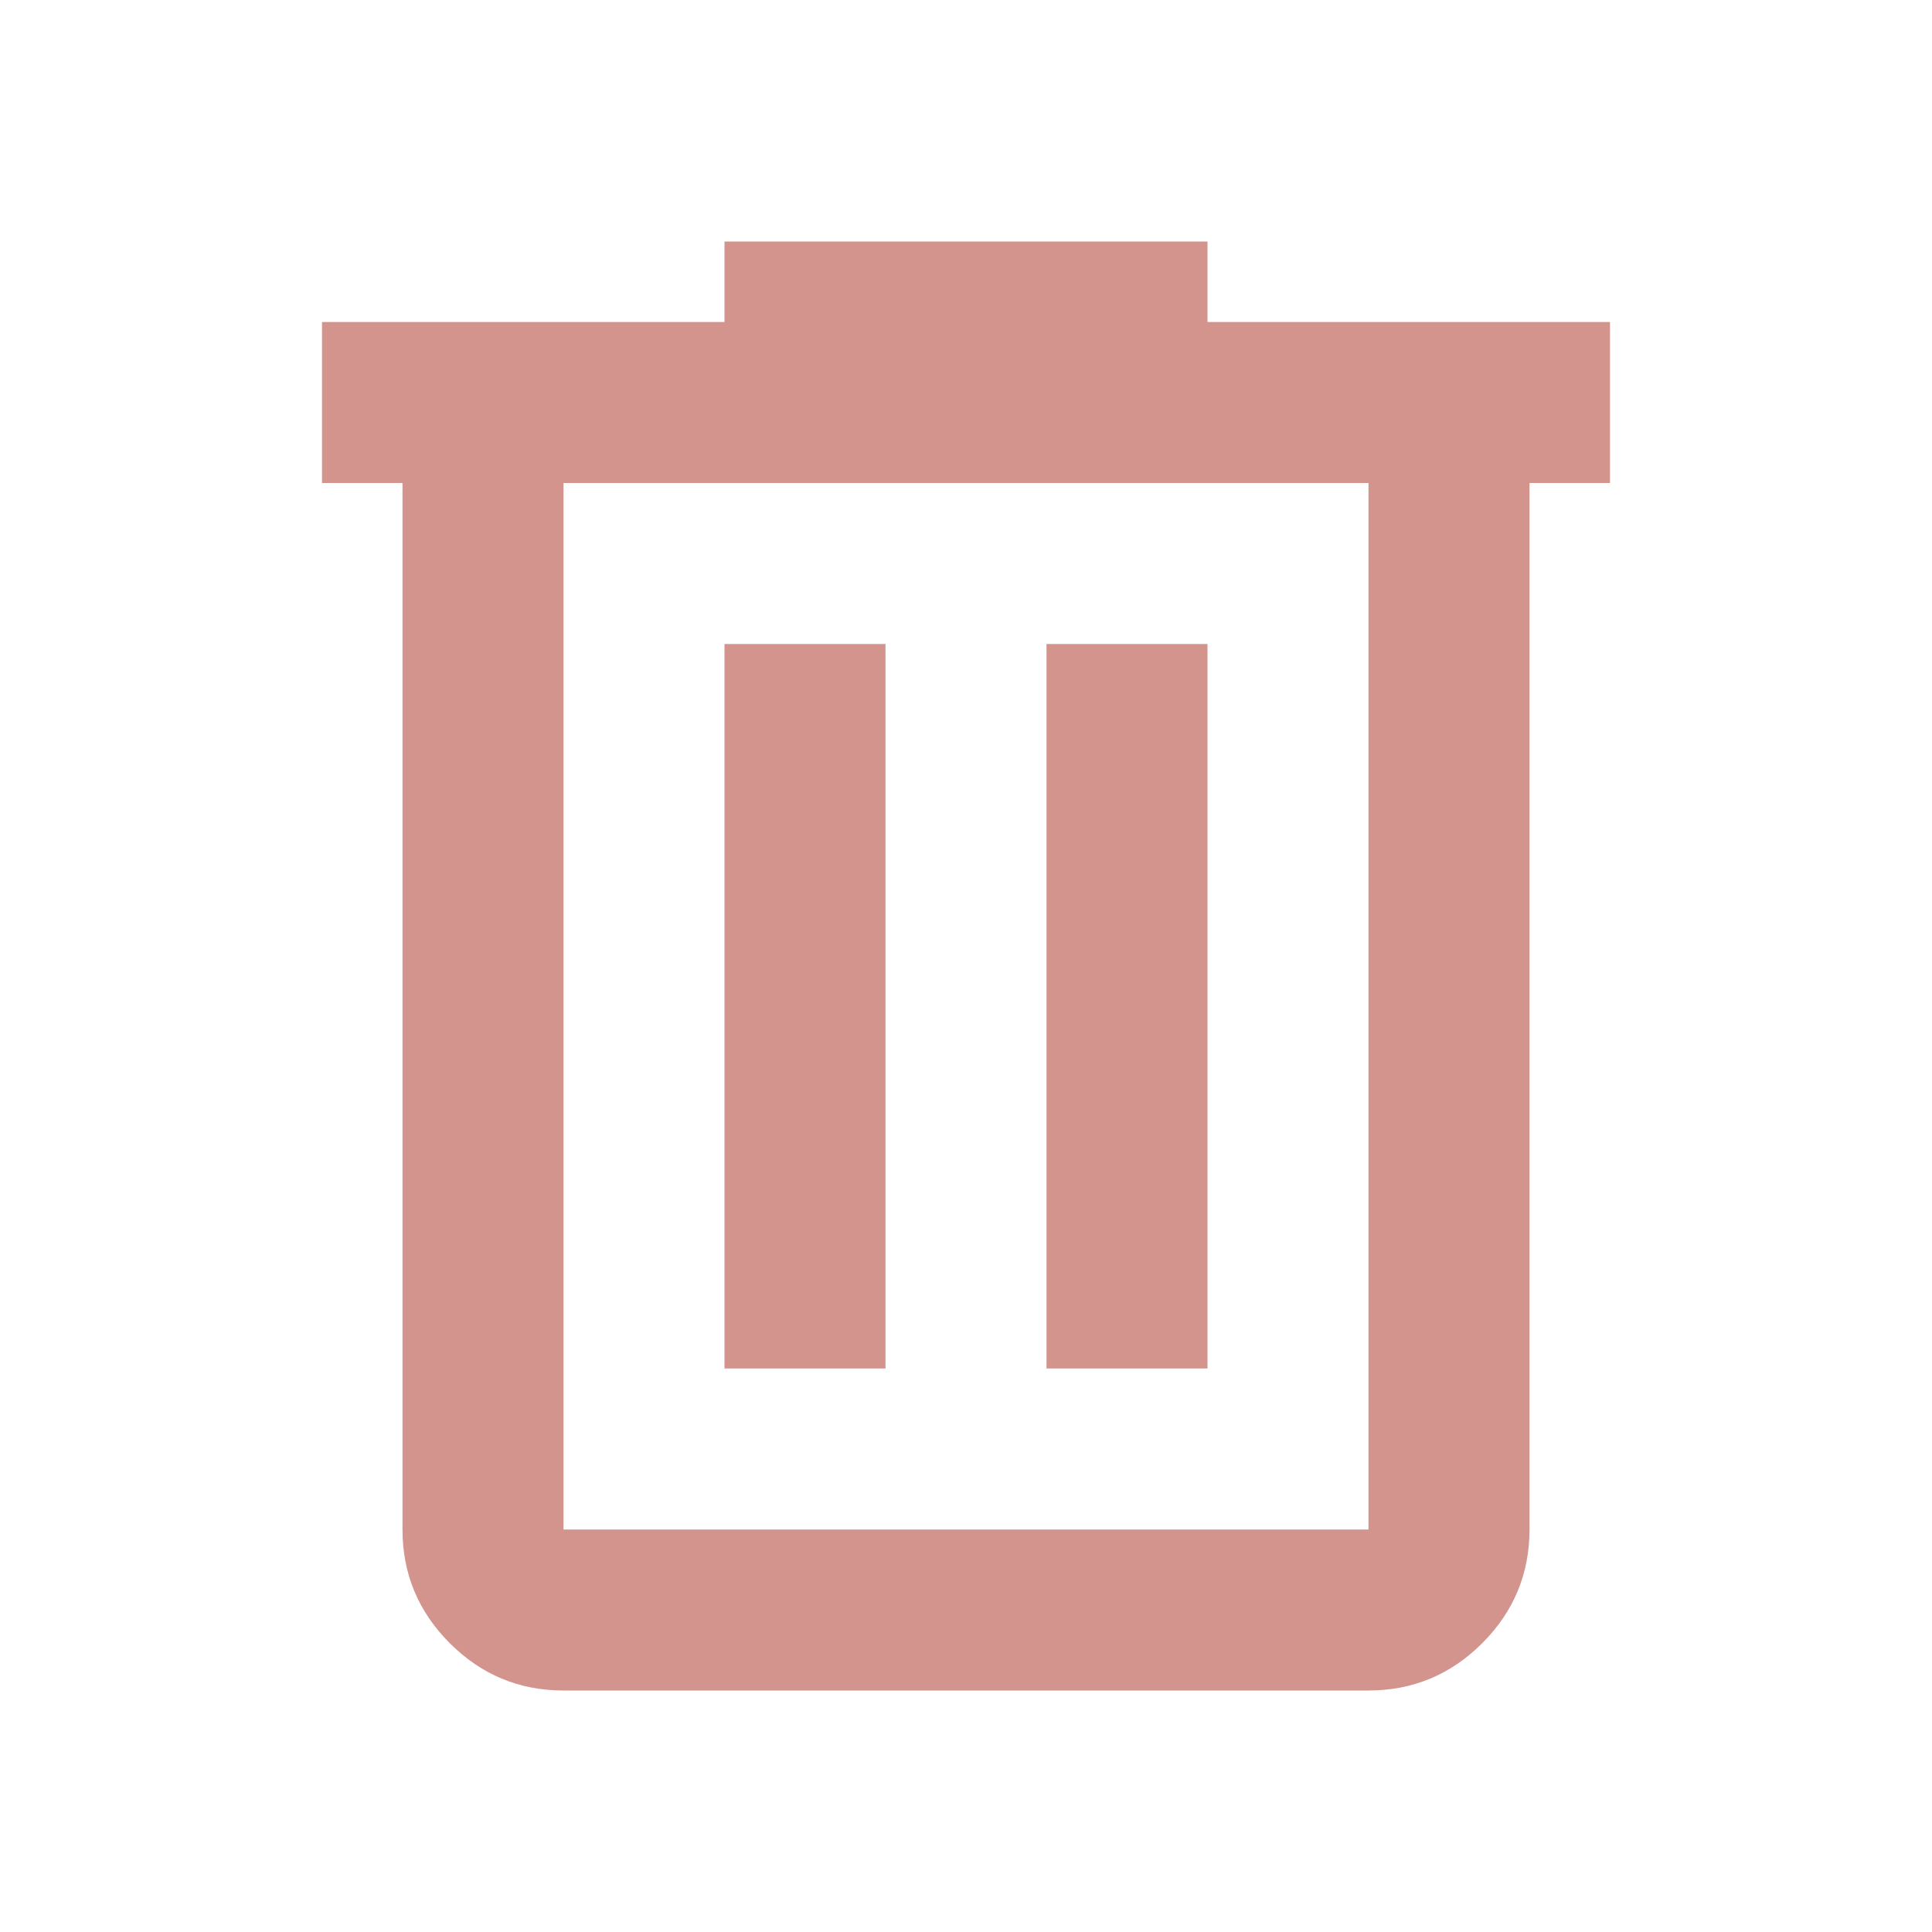
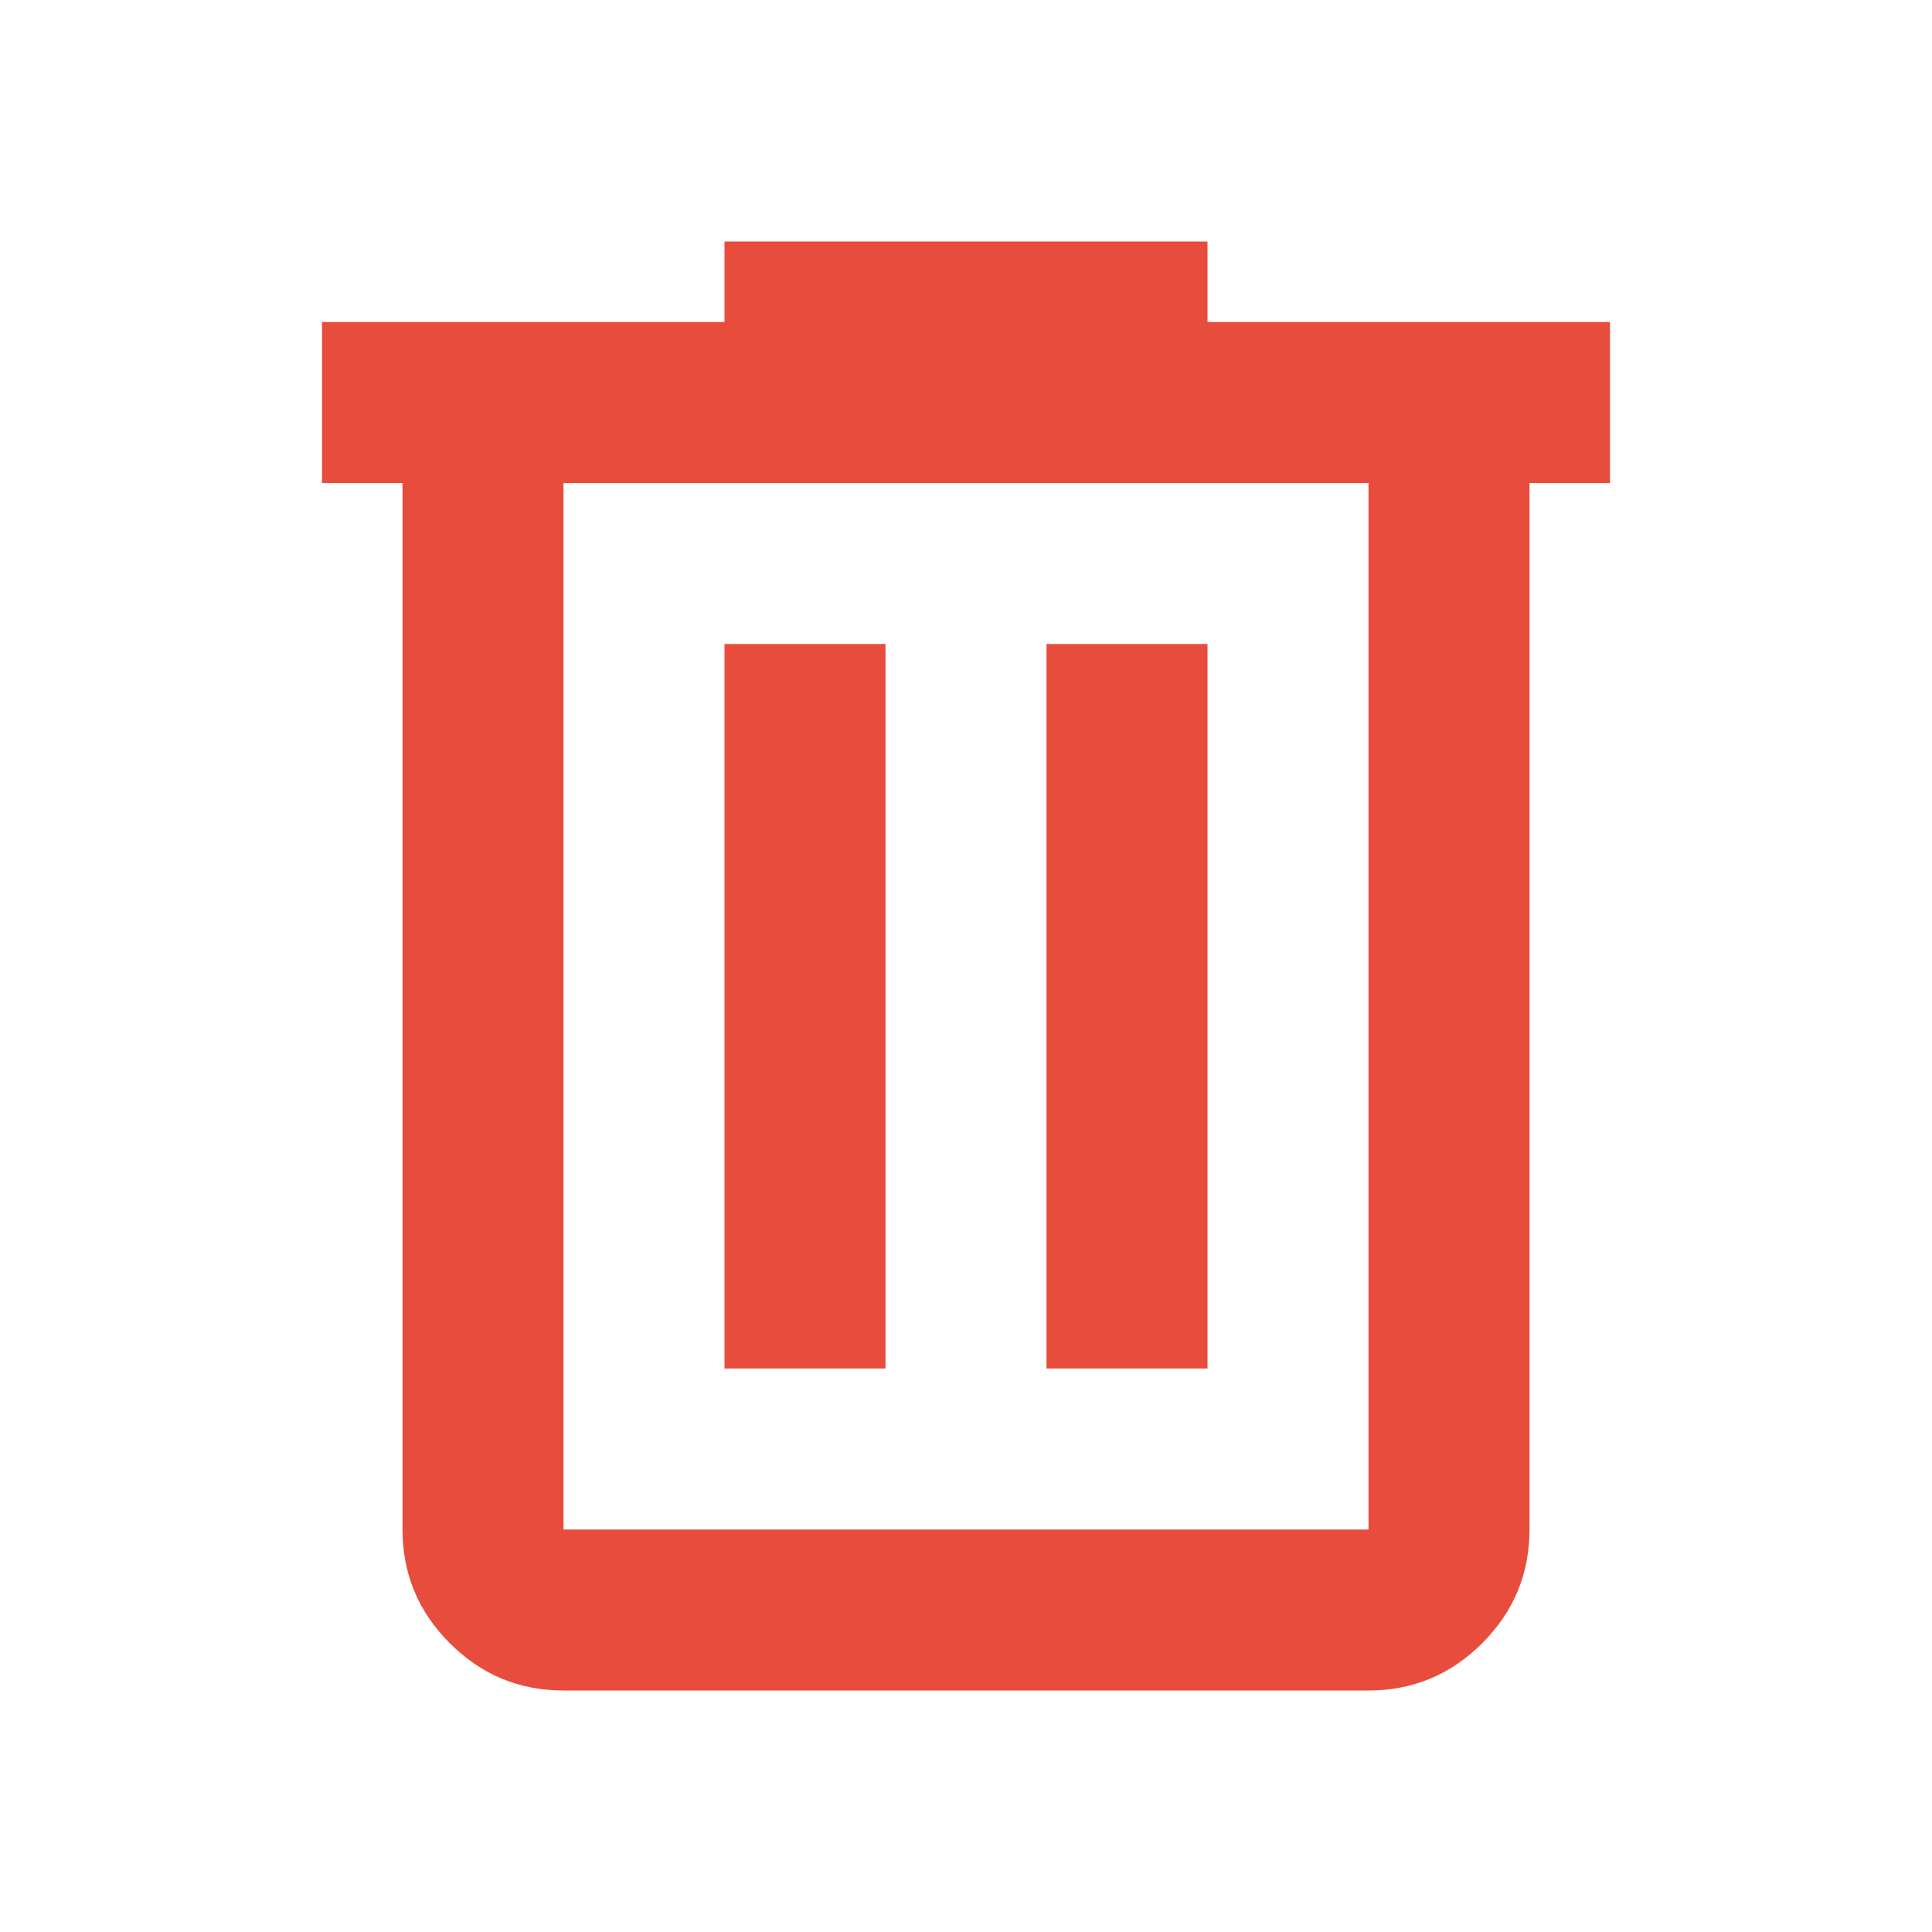
- <svg xmlns="http://www.w3.org/2000/svg" height="24px" viewBox="0 -960 960 960" width="24px" fill="#d2948d">
+ <svg xmlns="http://www.w3.org/2000/svg" height="24px" viewBox="0 -960 960 960" width="24px" fill="#E74C3C">
  <path d="M280-120q-33 0-56.5-23.5T200-200v-520h-40v-80h200v-40h240v40h200v80h-40v520q0 33-23.5 56.5T680-120H280Zm400-600H280v520h400v-520ZM360-280h80v-360h-80v360Zm160 0h80v-360h-80v360ZM280-720v520-520Z" />
</svg>
